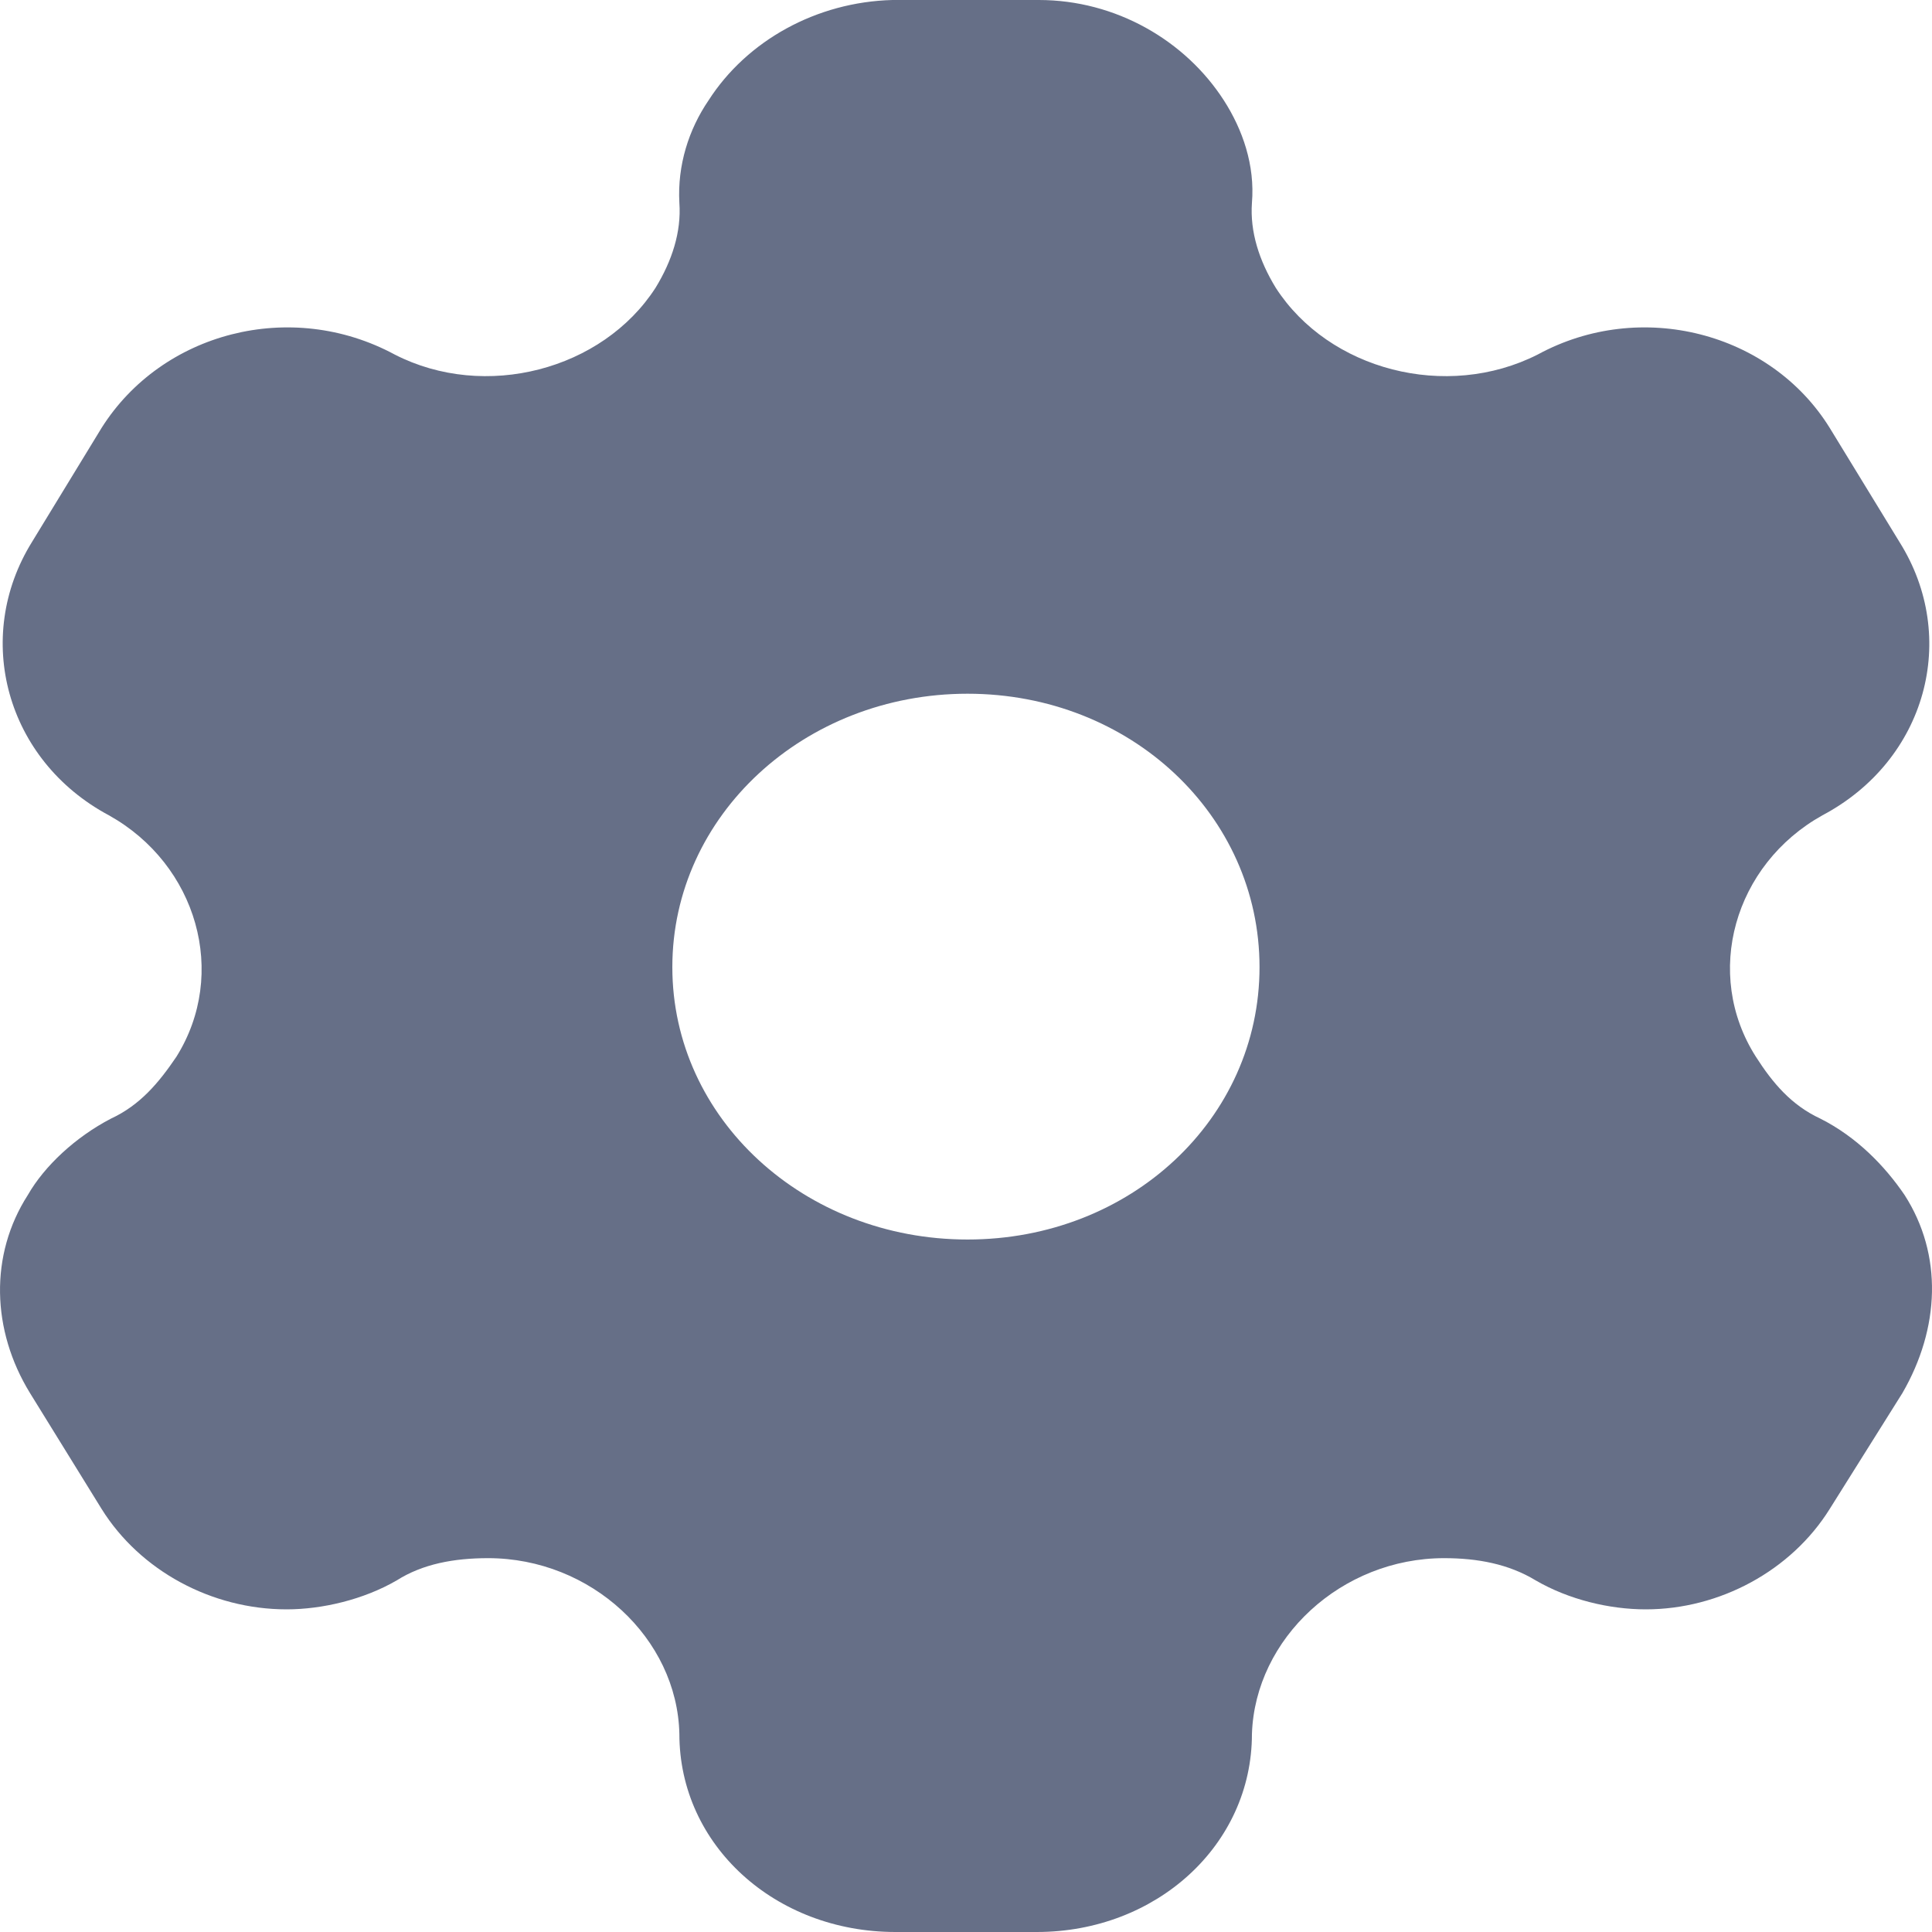
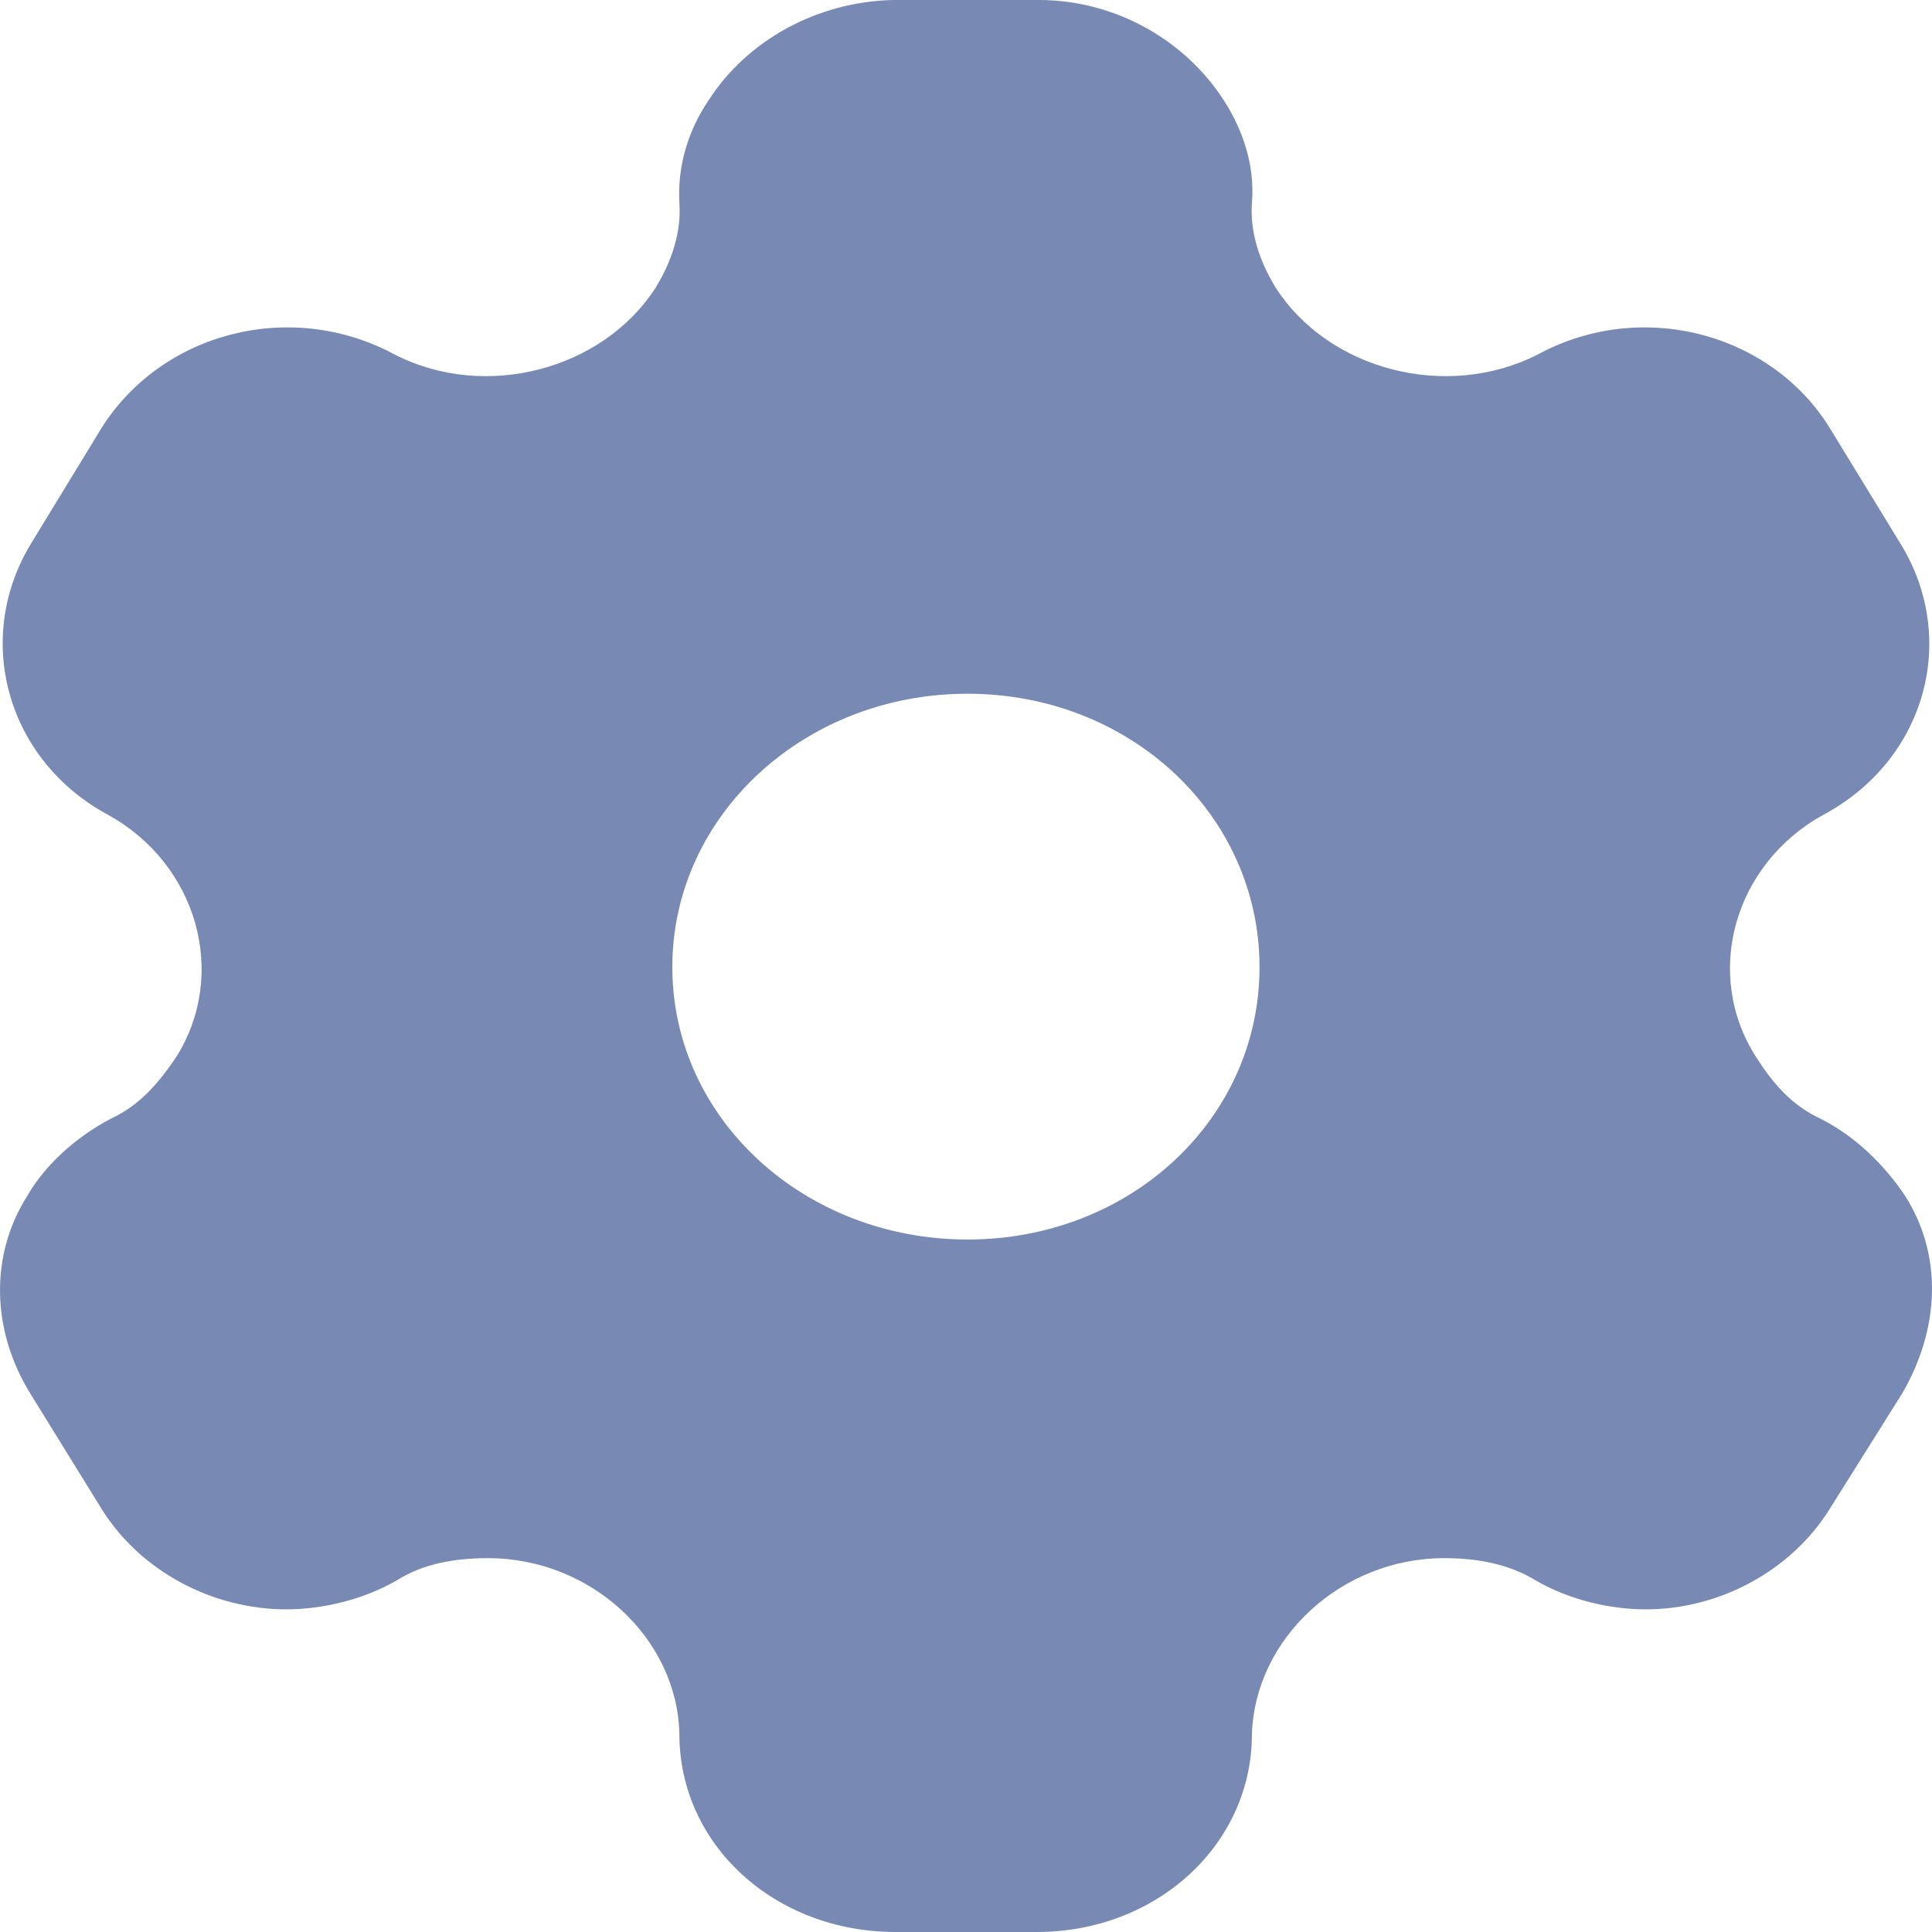
<svg xmlns="http://www.w3.org/2000/svg" width="14" height="14" viewBox="0 0 14 14" fill="none">
-   <path fill-rule="evenodd" clip-rule="evenodd" d="M13.191 8.106C13.455 8.239 13.658 8.449 13.801 8.659C14.08 9.093 14.057 9.625 13.786 10.094L13.259 10.934C12.98 11.382 12.461 11.662 11.926 11.662C11.663 11.662 11.369 11.592 11.128 11.452C10.932 11.333 10.706 11.291 10.465 11.291C9.72 11.291 9.095 11.872 9.072 12.565C9.072 13.37 8.379 14 7.513 14H6.489C5.616 14 4.923 13.37 4.923 12.565C4.908 11.872 4.283 11.291 3.537 11.291C3.289 11.291 3.063 11.333 2.875 11.452C2.634 11.592 2.333 11.662 2.077 11.662C1.534 11.662 1.015 11.382 0.736 10.934L0.217 10.094C-0.062 9.639 -0.077 9.093 0.202 8.659C0.322 8.449 0.548 8.239 0.804 8.106C1.015 8.008 1.15 7.847 1.278 7.658C1.655 7.056 1.429 6.265 0.789 5.908C0.043 5.509 -0.198 4.62 0.232 3.927L0.736 3.101C1.173 2.408 2.107 2.163 2.86 2.569C3.515 2.905 4.366 2.681 4.75 2.086C4.87 1.89 4.938 1.68 4.923 1.47C4.908 1.197 4.991 0.938 5.134 0.728C5.412 0.294 5.917 0.014 6.467 0H7.528C8.086 0 8.59 0.294 8.869 0.728C9.004 0.938 9.095 1.197 9.072 1.47C9.057 1.68 9.125 1.89 9.245 2.086C9.629 2.681 10.48 2.905 11.143 2.569C11.889 2.163 12.83 2.408 13.259 3.101L13.764 3.927C14.2 4.62 13.959 5.509 13.206 5.908C12.566 6.265 12.34 7.056 12.724 7.658C12.845 7.847 12.98 8.008 13.191 8.106ZM4.872 7.008C4.872 8.107 5.829 8.982 7.011 8.982C8.193 8.982 9.127 8.107 9.127 7.008C9.127 5.909 8.193 5.027 7.011 5.027C5.829 5.027 4.872 5.909 4.872 7.008Z" fill="#666F87" />
+   <path fill-rule="evenodd" clip-rule="evenodd" d="M13.191 8.106C13.455 8.239 13.658 8.449 13.801 8.659C14.08 9.093 14.057 9.625 13.786 10.094L13.259 10.934C12.98 11.382 12.461 11.662 11.926 11.662C11.663 11.662 11.369 11.592 11.128 11.452C10.932 11.333 10.706 11.291 10.465 11.291C9.72 11.291 9.095 11.872 9.072 12.565C9.072 13.37 8.379 14 7.513 14H6.489C5.616 14 4.923 13.37 4.923 12.565C4.908 11.872 4.283 11.291 3.537 11.291C3.289 11.291 3.063 11.333 2.875 11.452C2.634 11.592 2.333 11.662 2.077 11.662C1.534 11.662 1.015 11.382 0.736 10.934L0.217 10.094C-0.062 9.639 -0.077 9.093 0.202 8.659C0.322 8.449 0.548 8.239 0.804 8.106C1.015 8.008 1.15 7.847 1.278 7.658C1.655 7.056 1.429 6.265 0.789 5.908C0.043 5.509 -0.198 4.62 0.232 3.927L0.736 3.101C1.173 2.408 2.107 2.163 2.86 2.569C3.515 2.905 4.366 2.681 4.75 2.086C4.87 1.89 4.938 1.68 4.923 1.47C4.908 1.197 4.991 0.938 5.134 0.728C5.412 0.294 5.917 0.014 6.467 0H7.528C8.086 0 8.59 0.294 8.869 0.728C9.004 0.938 9.095 1.197 9.072 1.47C9.057 1.68 9.125 1.89 9.245 2.086C9.629 2.681 10.48 2.905 11.143 2.569C11.889 2.163 12.83 2.408 13.259 3.101L13.764 3.927C14.2 4.62 13.959 5.509 13.206 5.908C12.566 6.265 12.34 7.056 12.724 7.658C12.845 7.847 12.98 8.008 13.191 8.106ZM4.872 7.008C4.872 8.107 5.829 8.982 7.011 8.982C8.193 8.982 9.127 8.107 9.127 7.008C9.127 5.909 8.193 5.027 7.011 5.027C5.829 5.027 4.872 5.909 4.872 7.008Z" fill="#788AB4" />
</svg>
